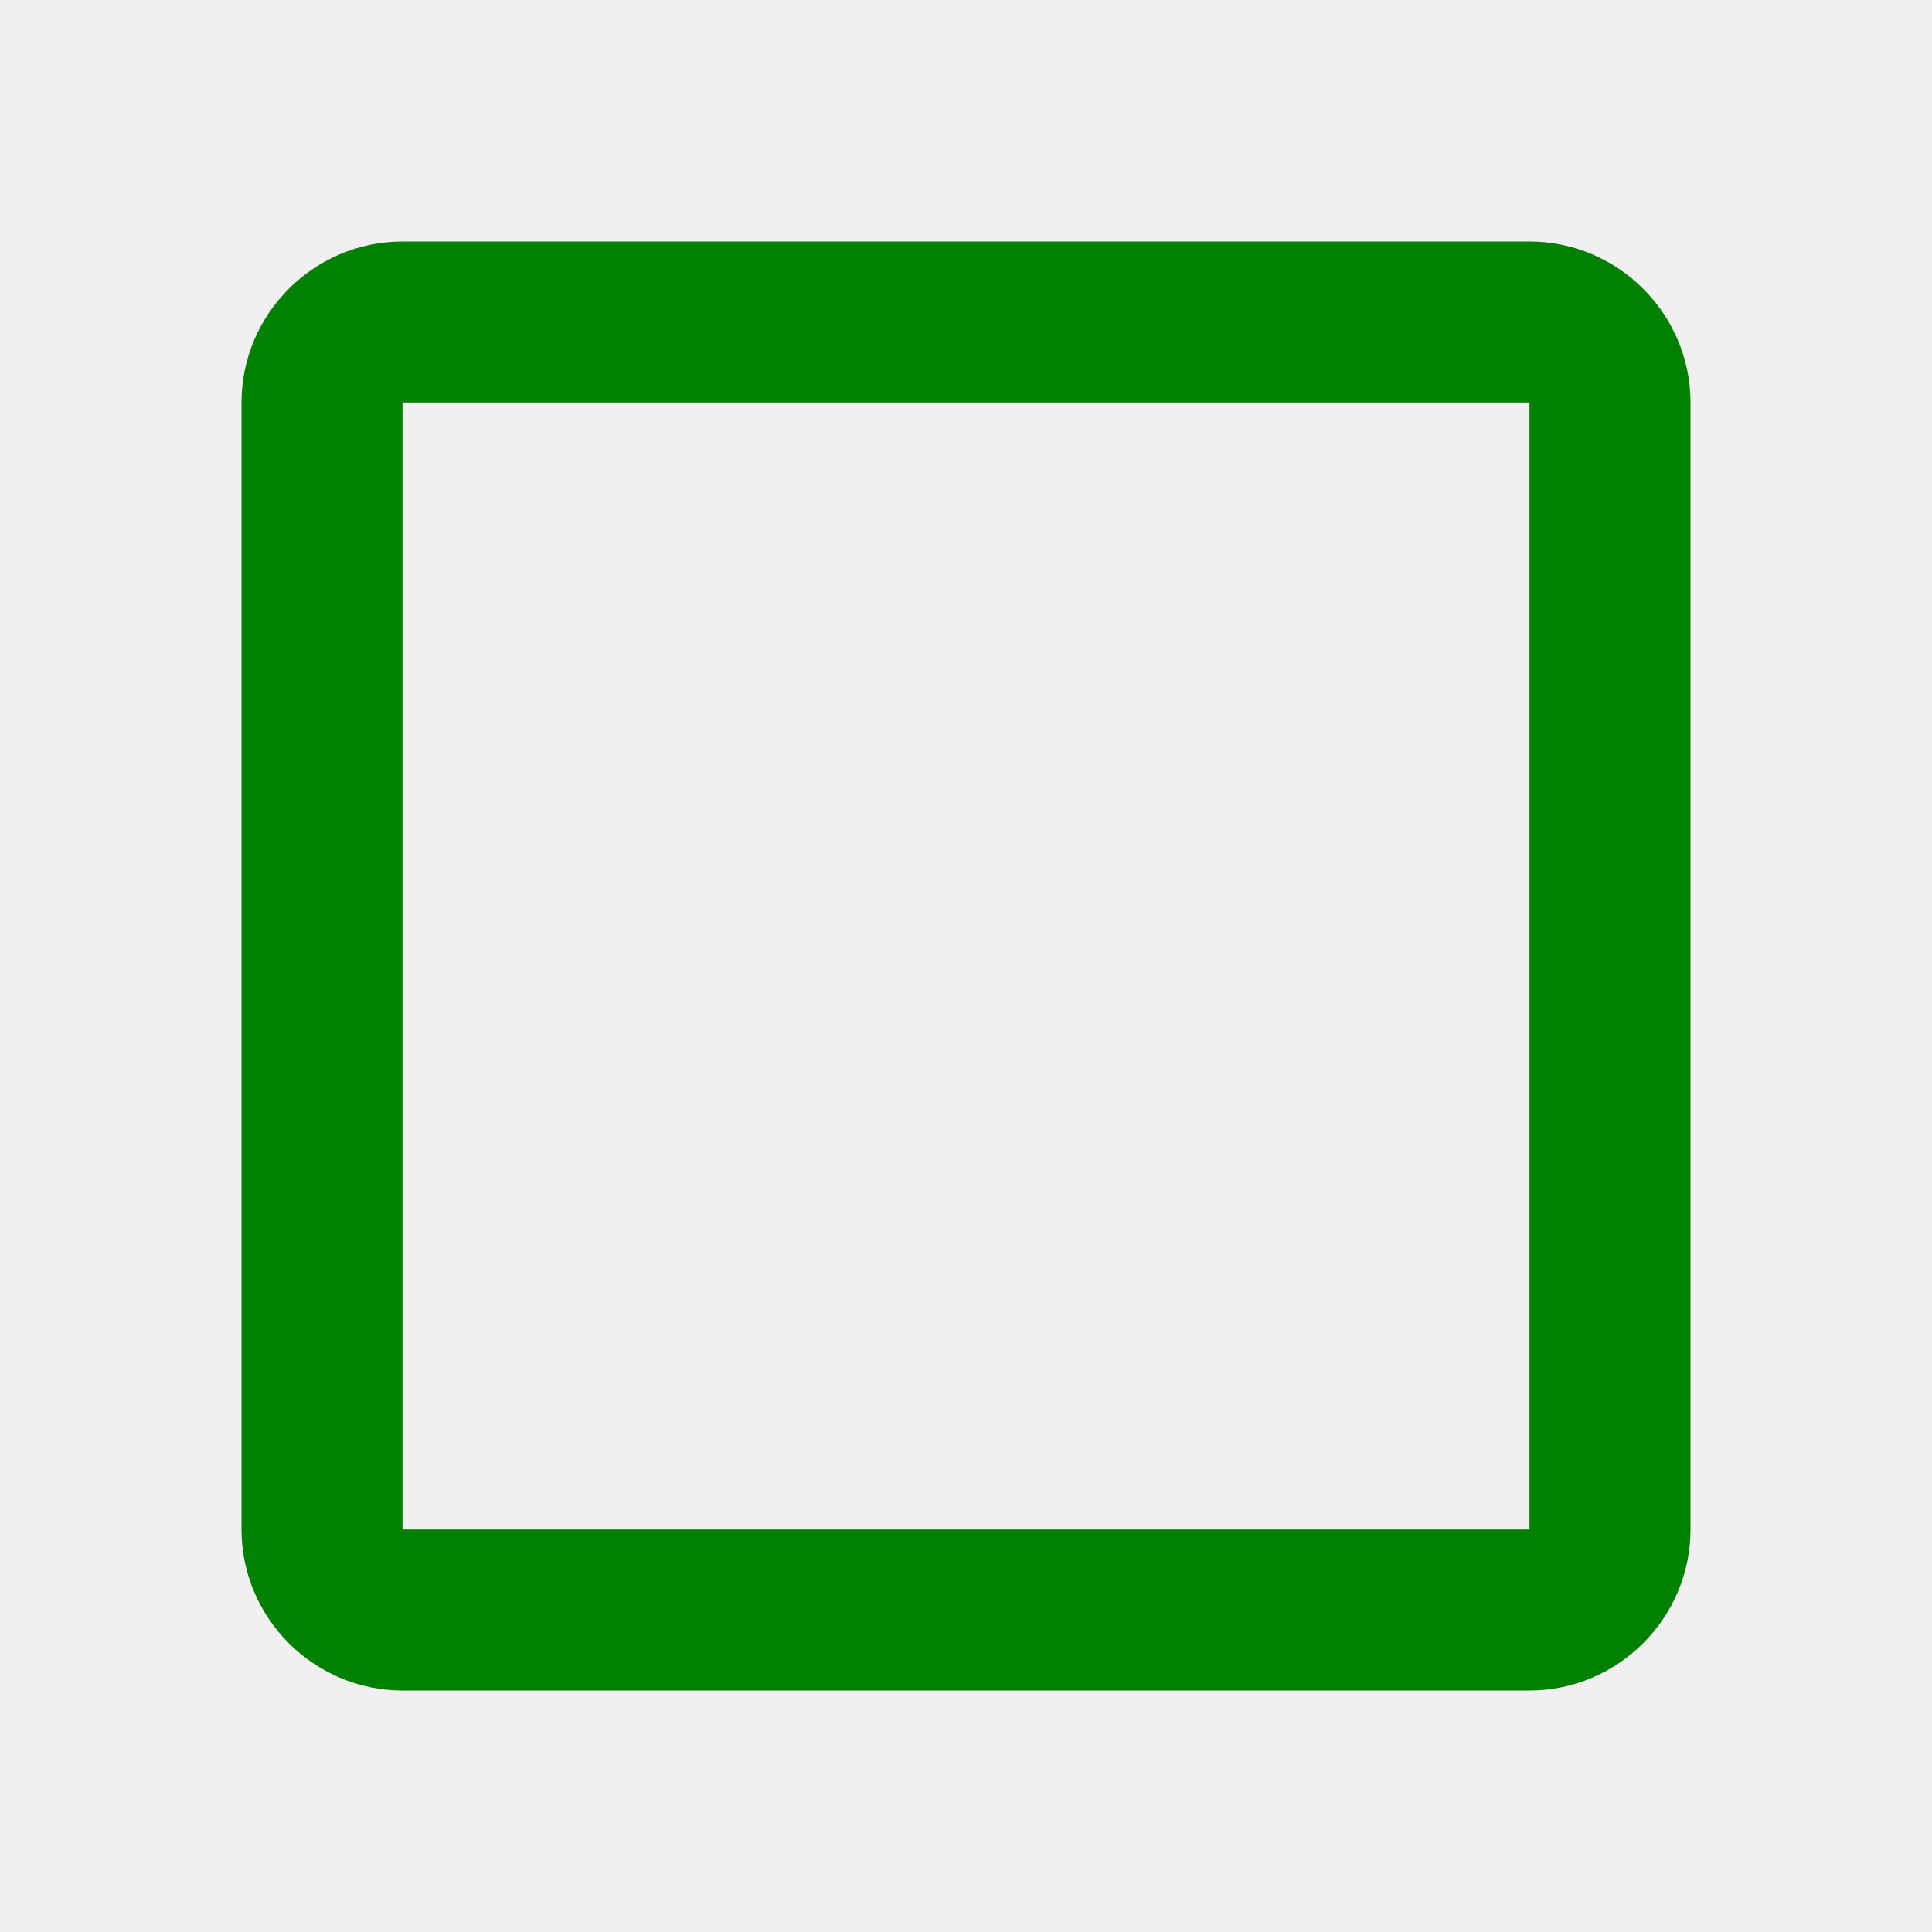
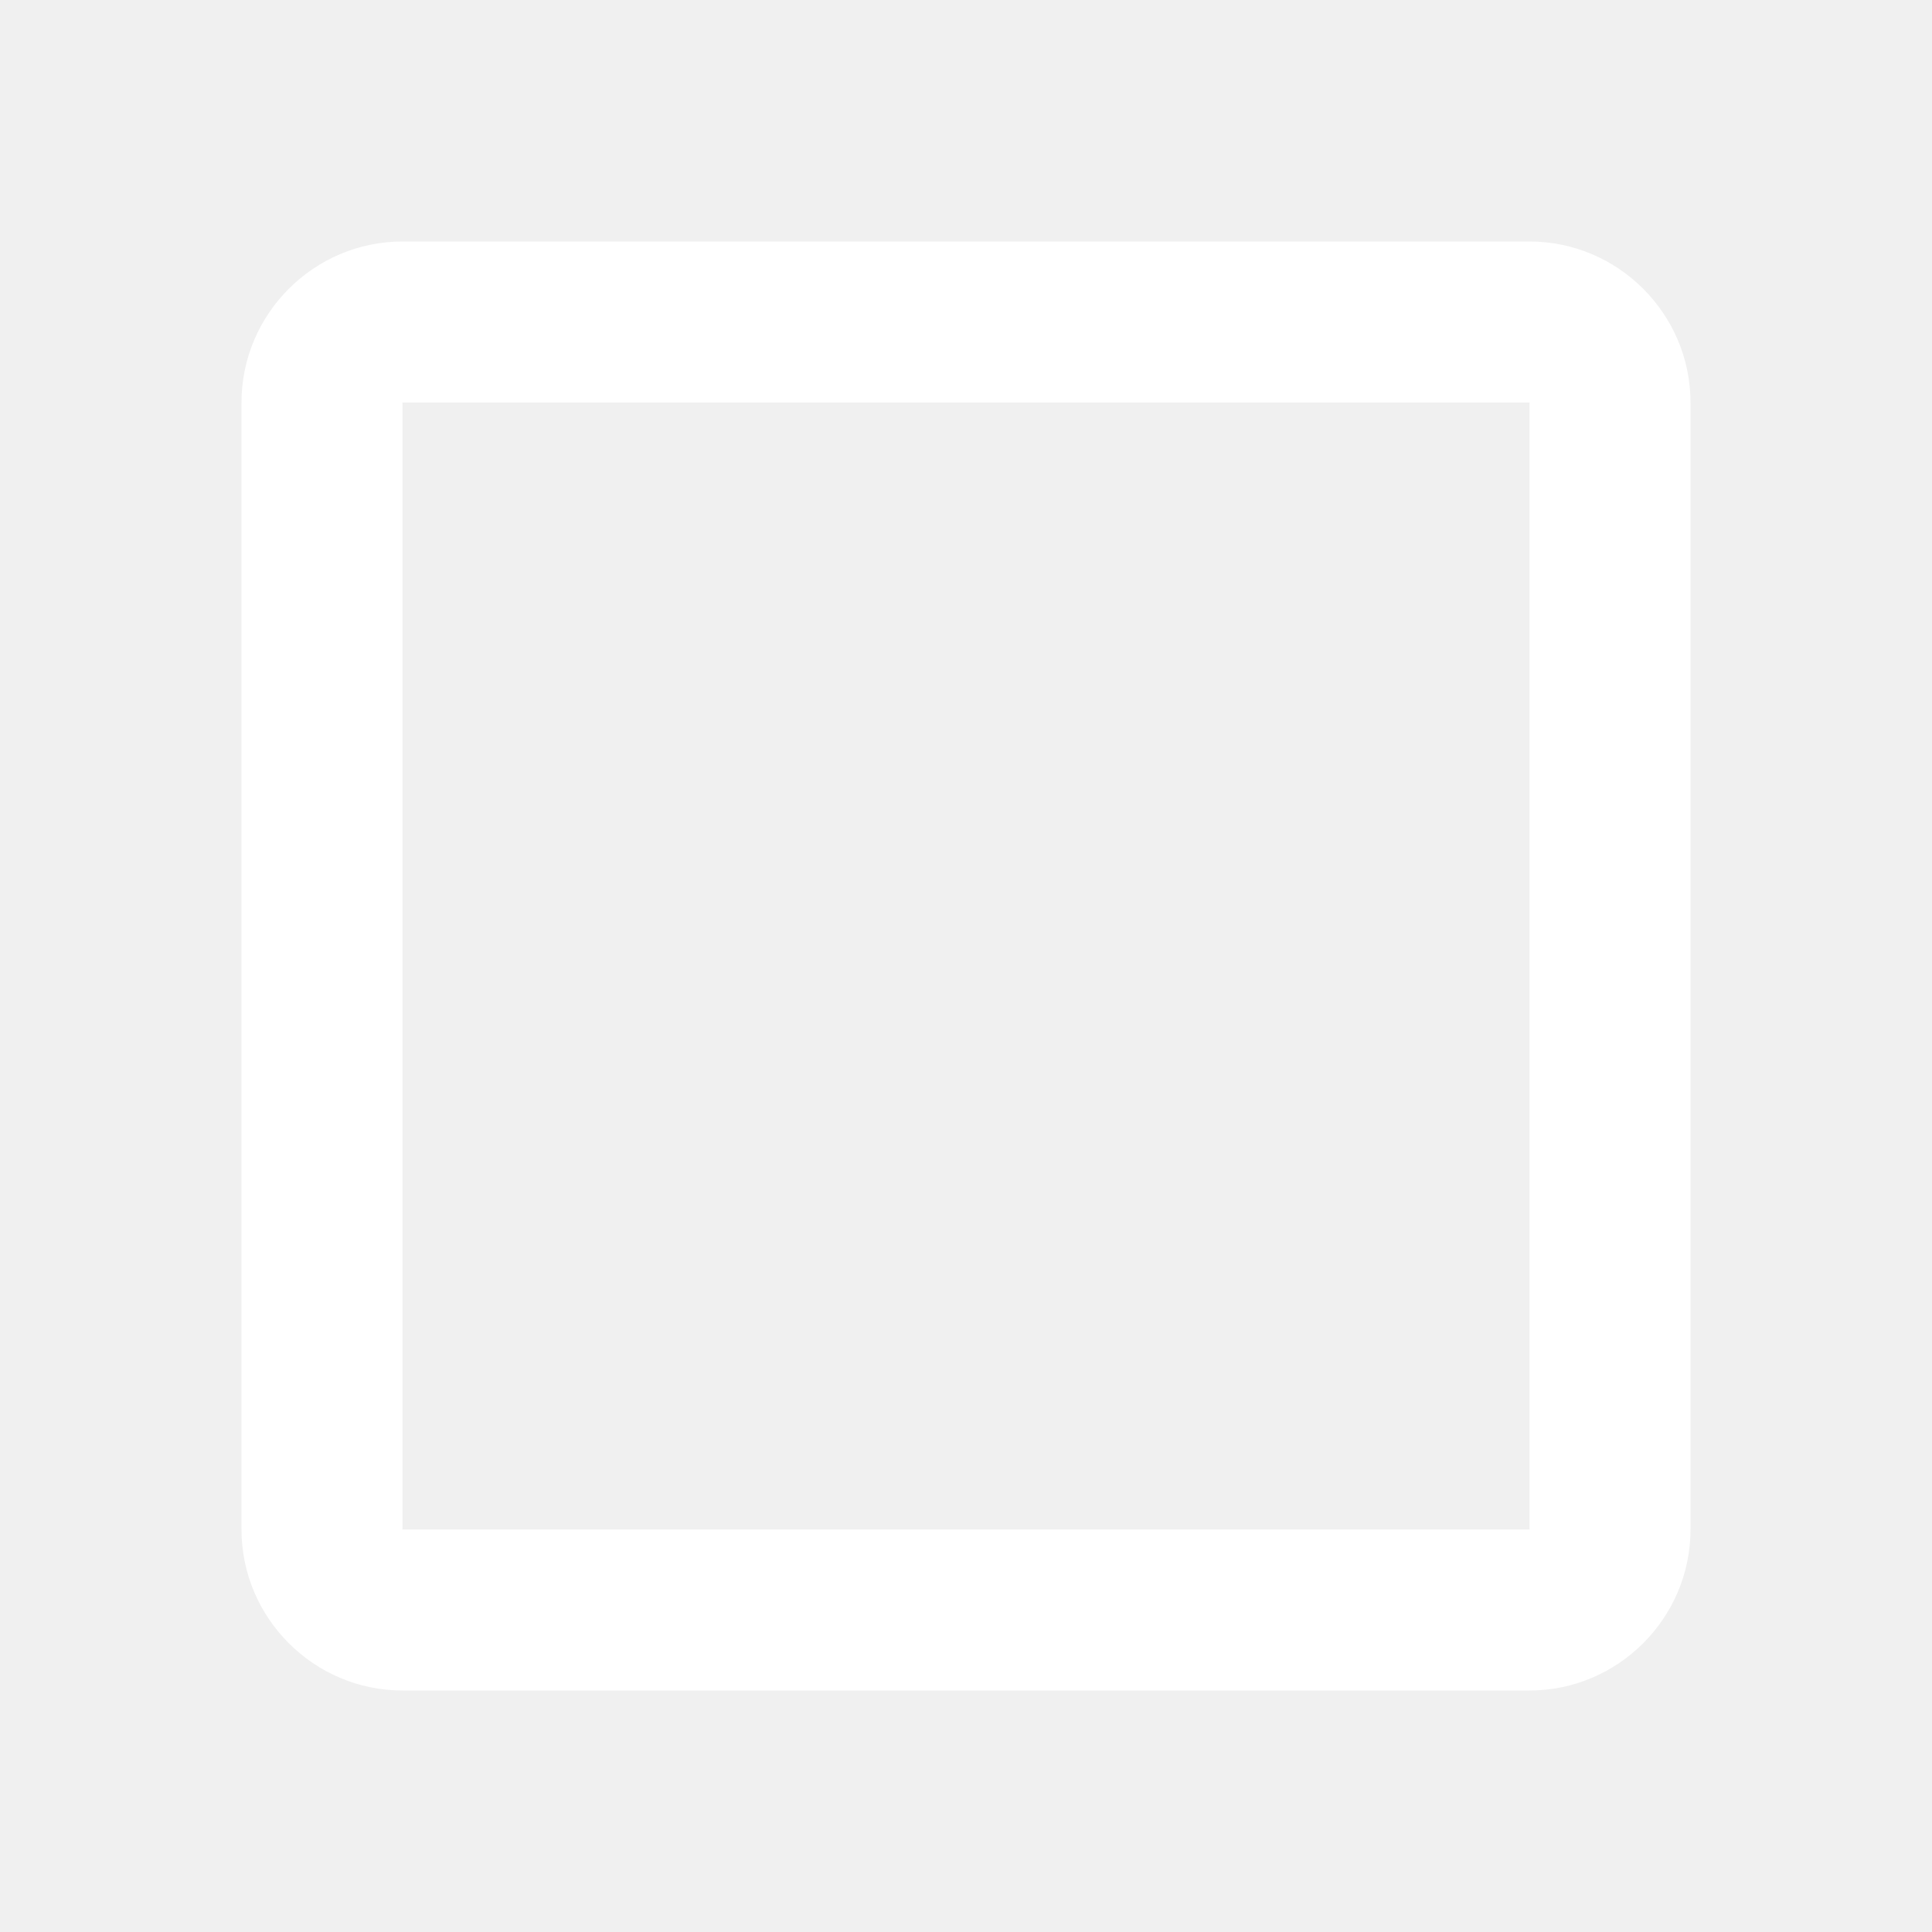
- <svg xmlns="http://www.w3.org/2000/svg" height="24px" viewBox="0 0 24 24" width="24px" fill="#008000">
+ <svg xmlns="http://www.w3.org/2000/svg" height="24px" viewBox="0 0 24 24" width="24px" fill="#ffffff">
  <path d="M0 0h24v24H0V0z" fill="none" />
  <path d="M19 5v14H5V5h14m0-2H5c-1.1 0-2 .9-2 2v14c0 1.1.9 2 2 2h14c1.1 0 2-.9 2-2V5c0-1.1-.9-2-2-2z" />
</svg>
